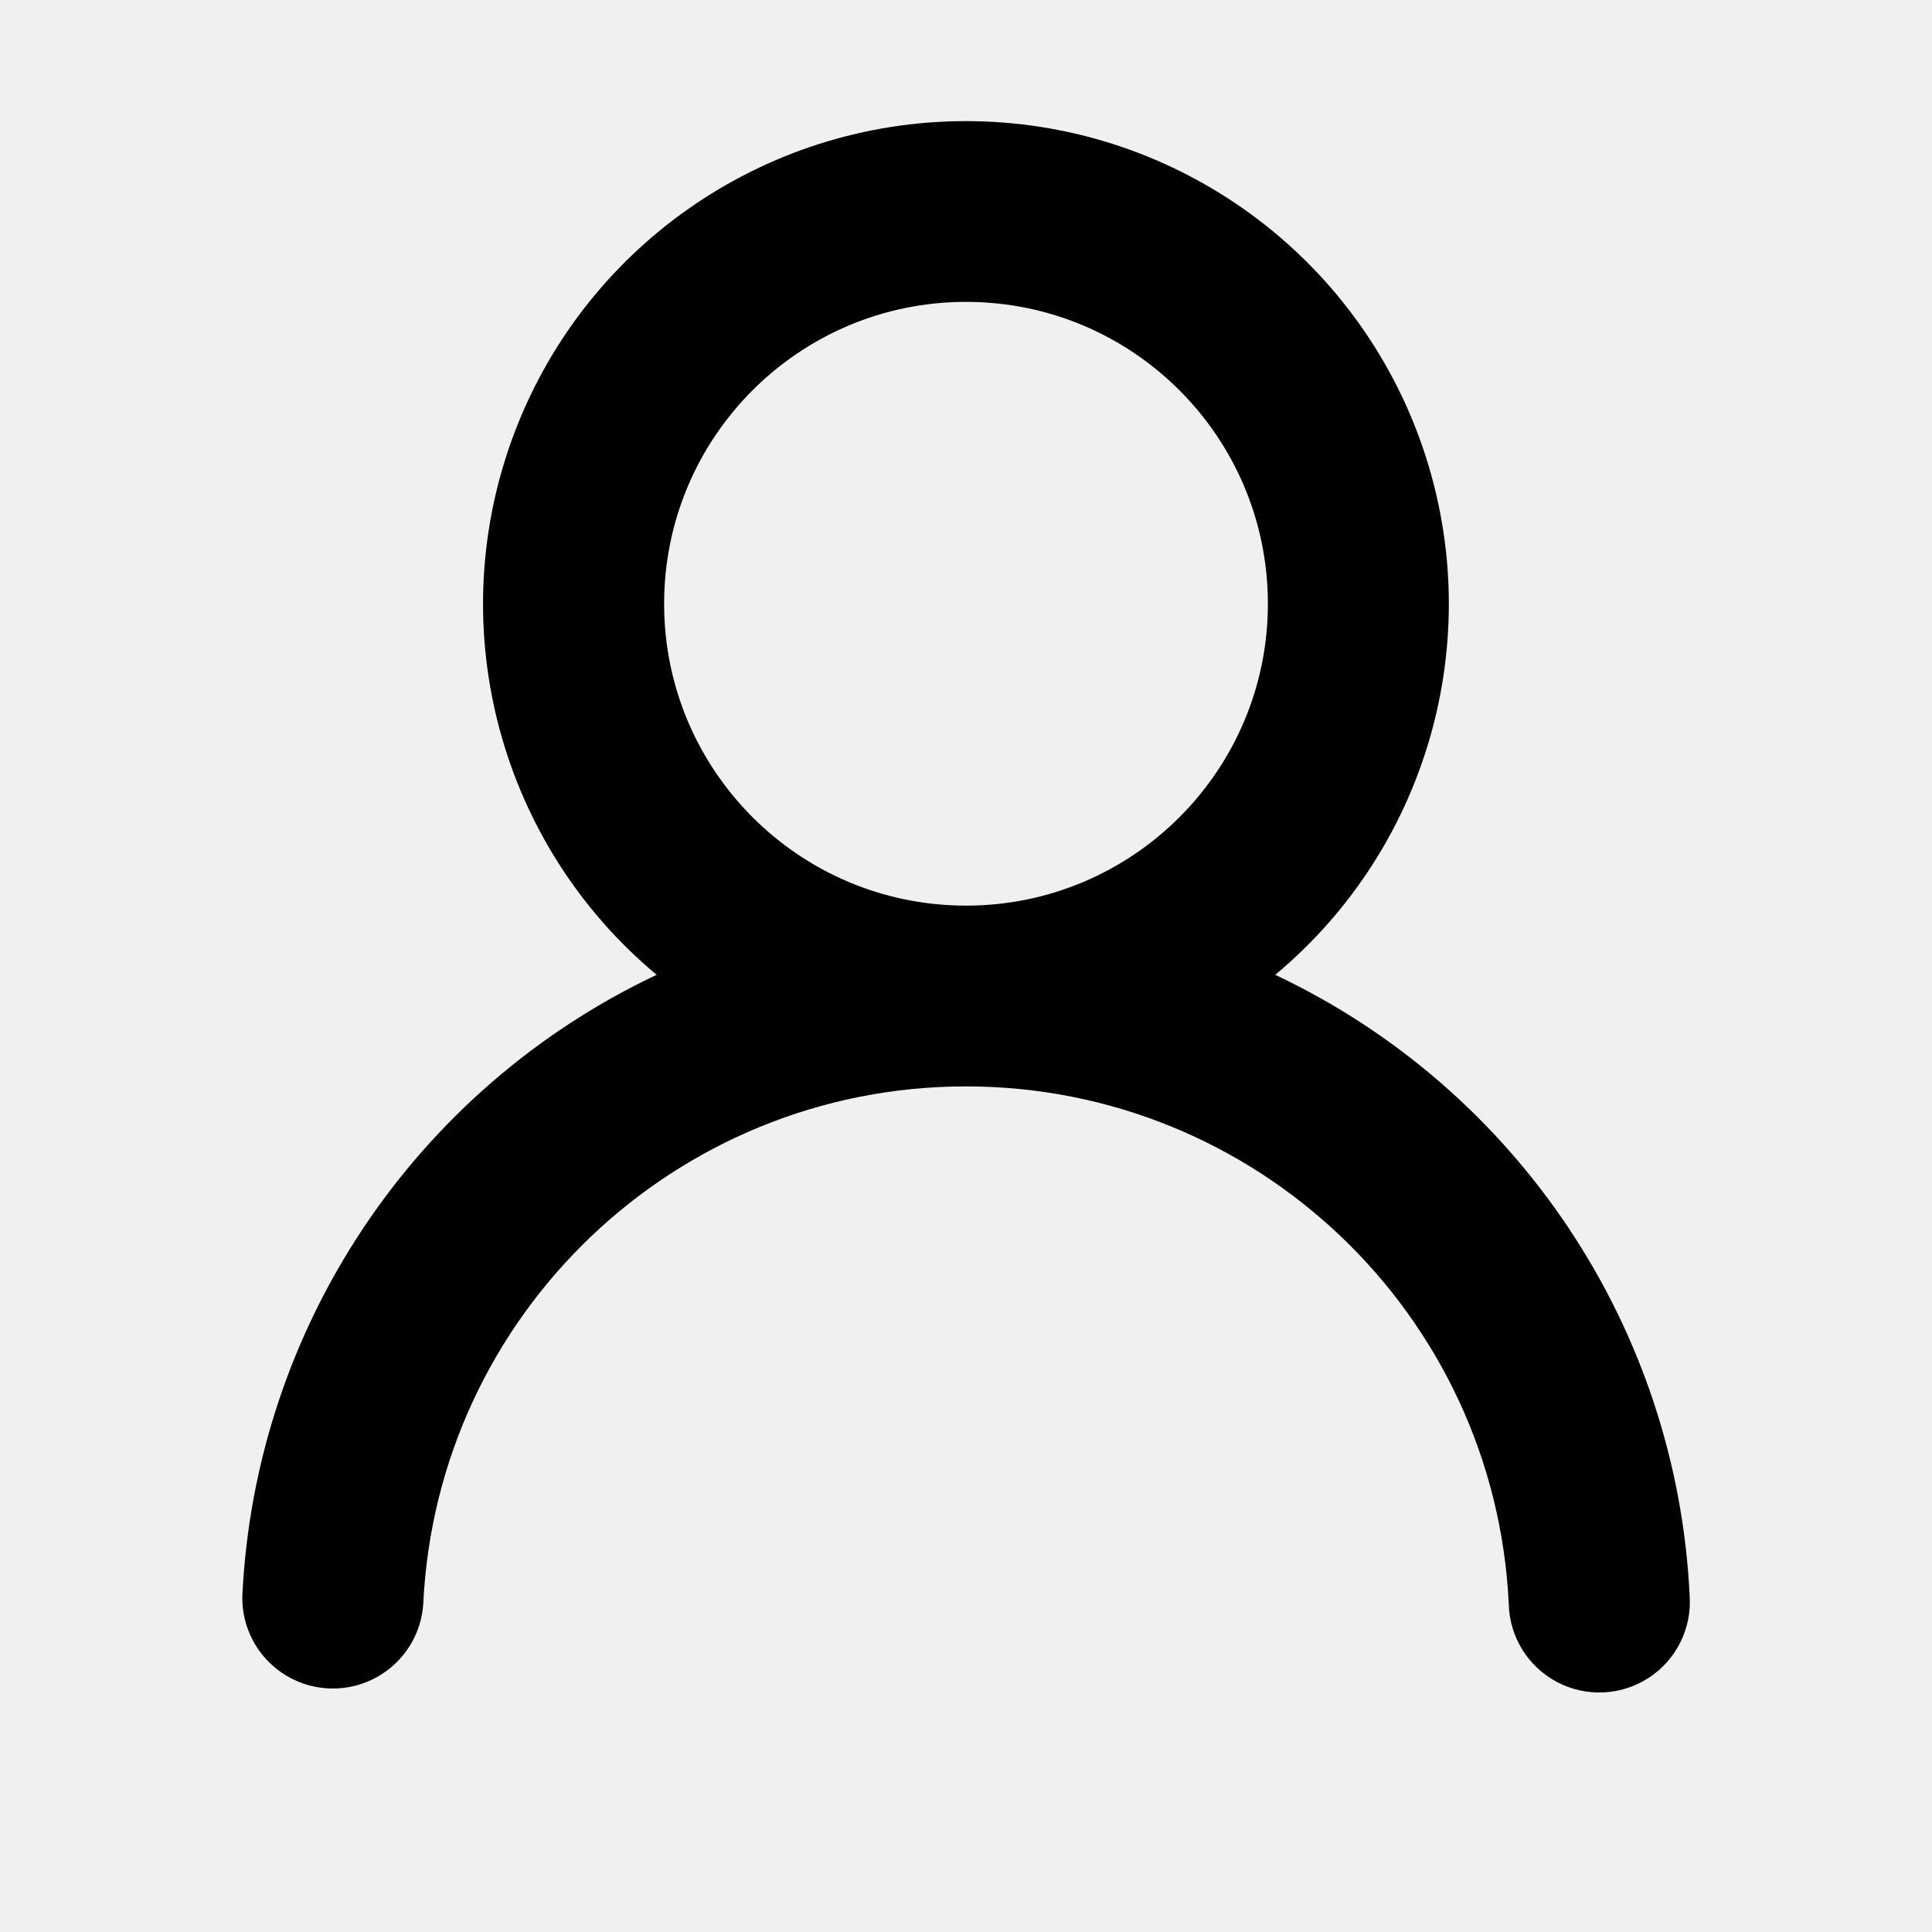
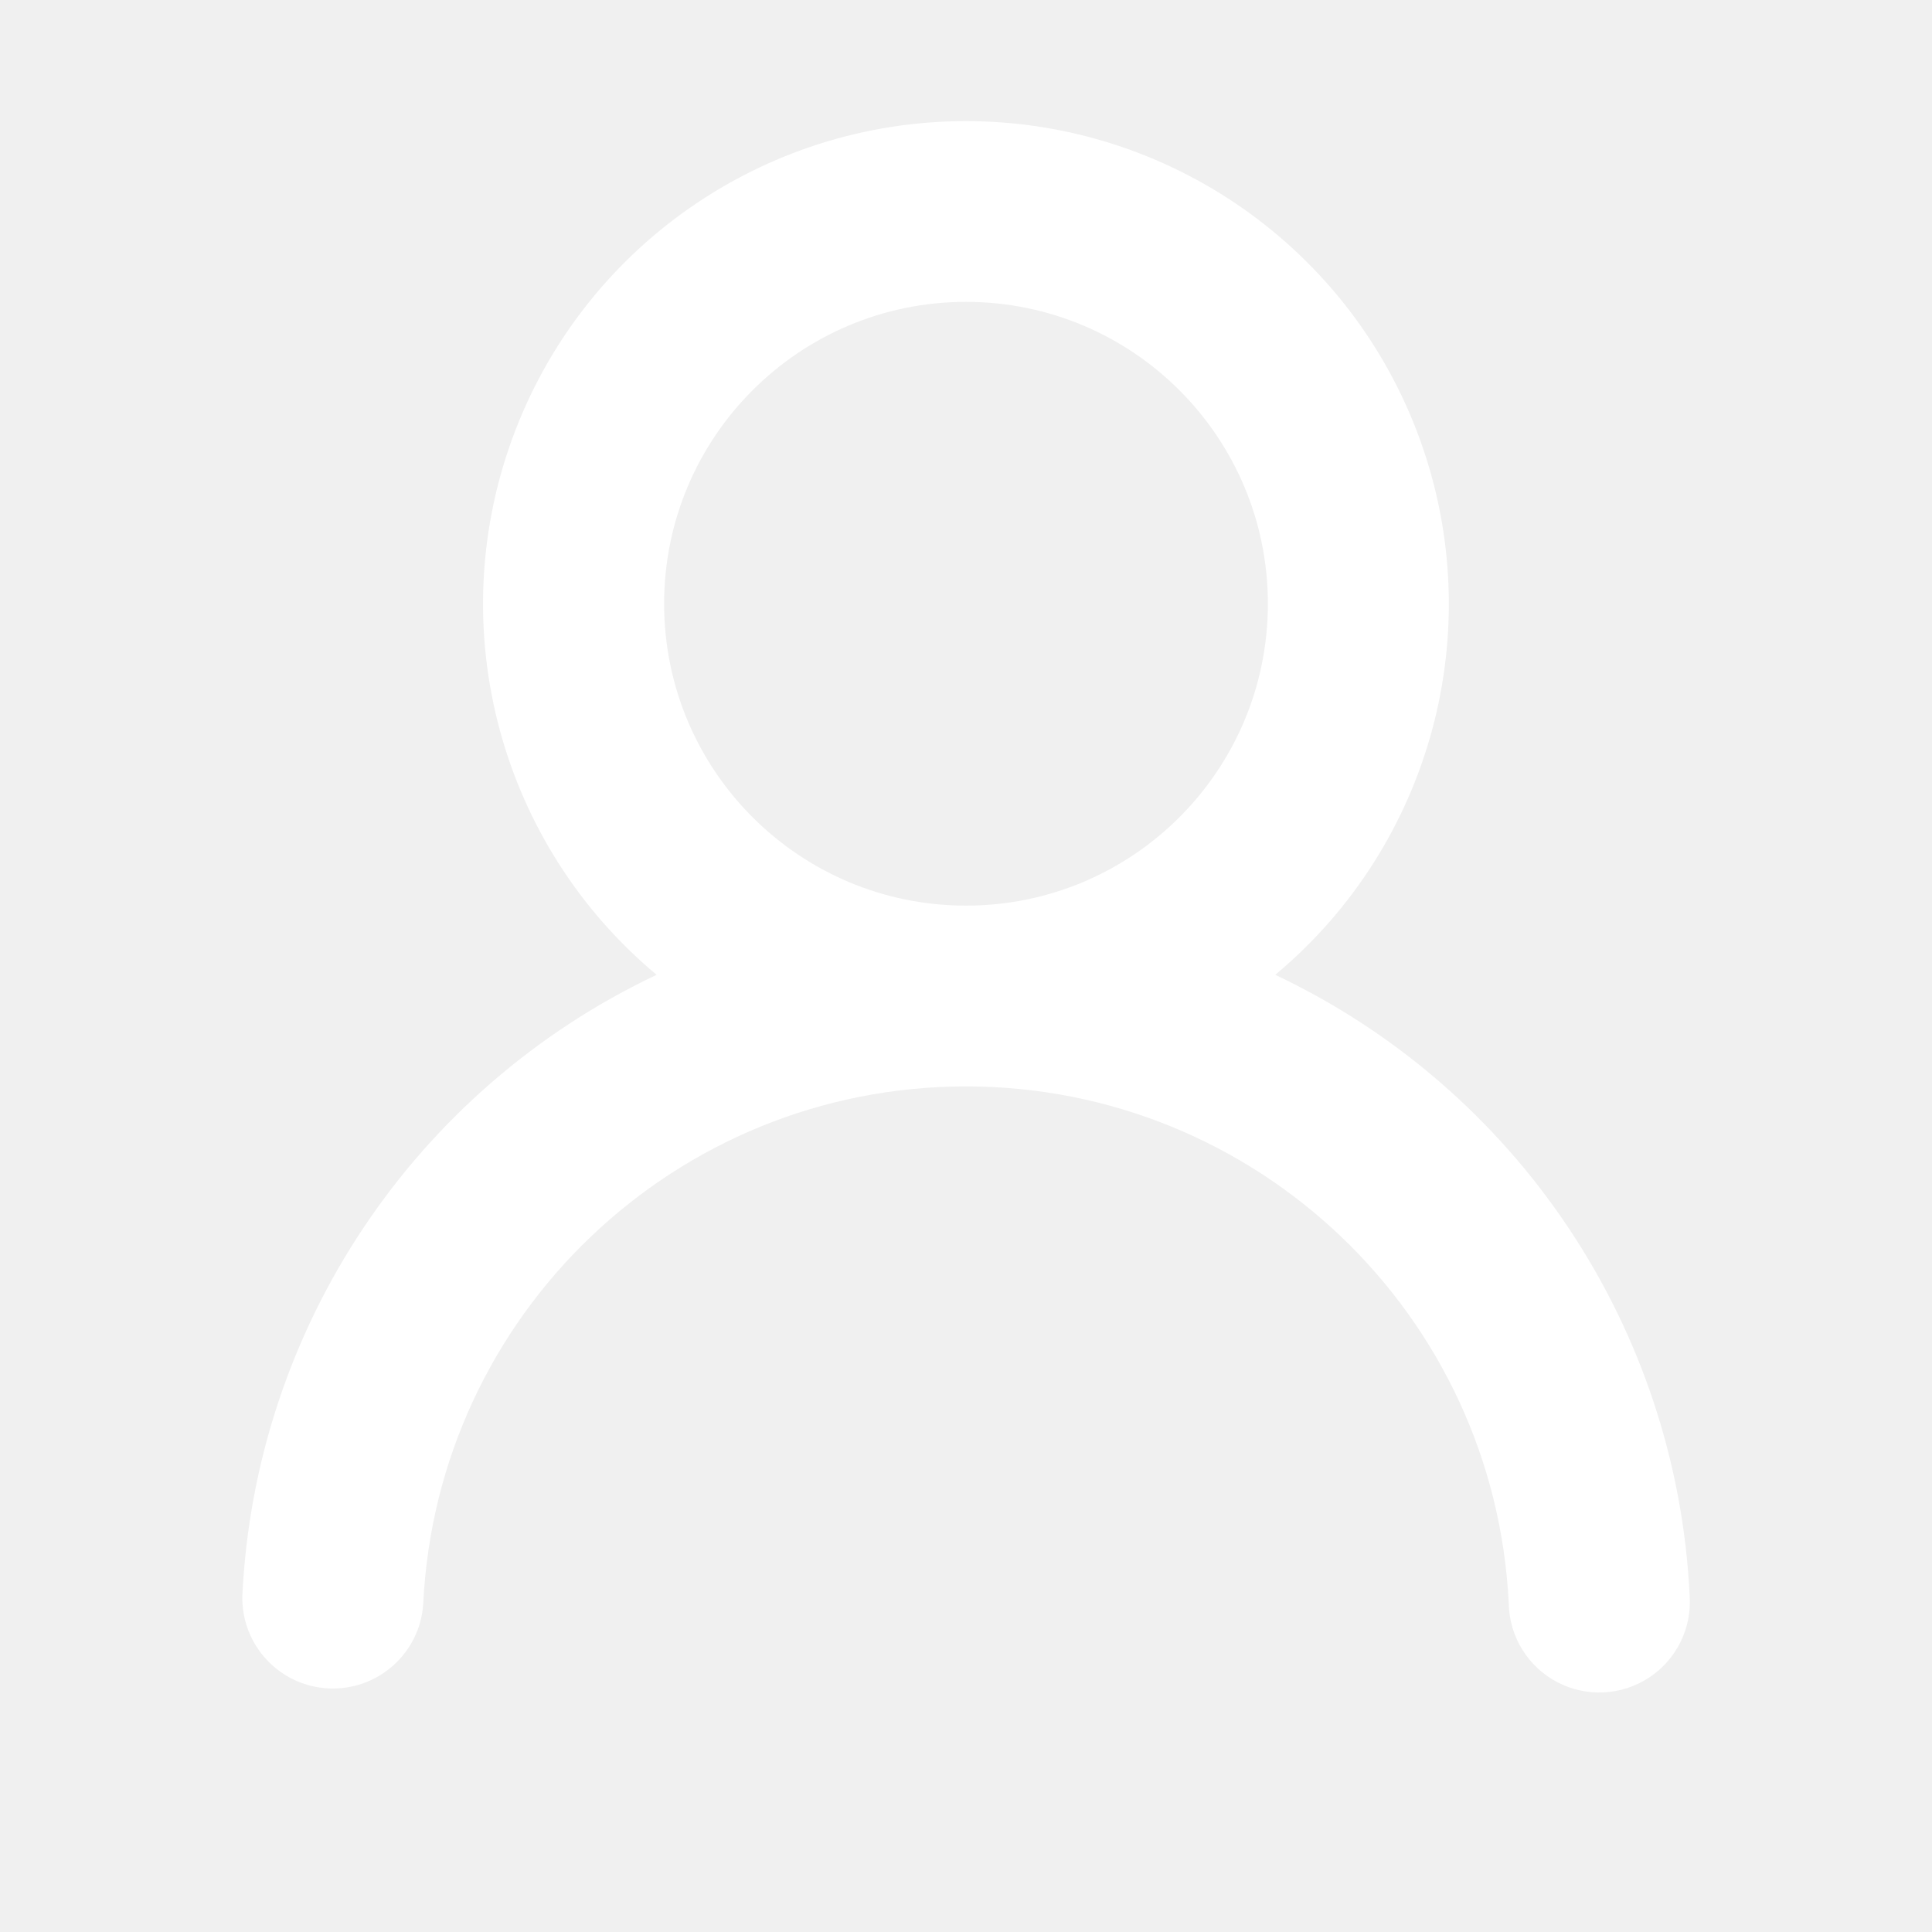
- <svg xmlns="http://www.w3.org/2000/svg" aria-hidden="true" focusable="false" class="Octicon-sc-9kayk9-0" viewBox="0 0 16 16" width="16" height="16" fill="currentColor" style="display: inline-block; user-select: none; vertical-align: text-bottom; overflow: visible;">
+ <svg xmlns="http://www.w3.org/2000/svg" aria-hidden="true" focusable="false" class="Octicon-sc-9kayk9-0" viewBox="0 0 16 16" width="16" height="16" fill="#fff" style="display: inline-block; user-select: none; vertical-align: text-bottom; overflow: visible;">
  <path d="M10.561 8.073a6.005 6.005 0 0 1 3.432 5.142.75.75 0 1 1-1.498.07 4.5 4.5 0 0 0-8.99 0 .75.75 0 0 1-1.498-.07 6.004 6.004 0 0 1 3.431-5.142 3.999 3.999 0 1 1 5.123 0ZM10.5 5a2.5 2.5 0 1 0-5 0 2.5 2.5 0 0 0 5 0Z" />
</svg>
